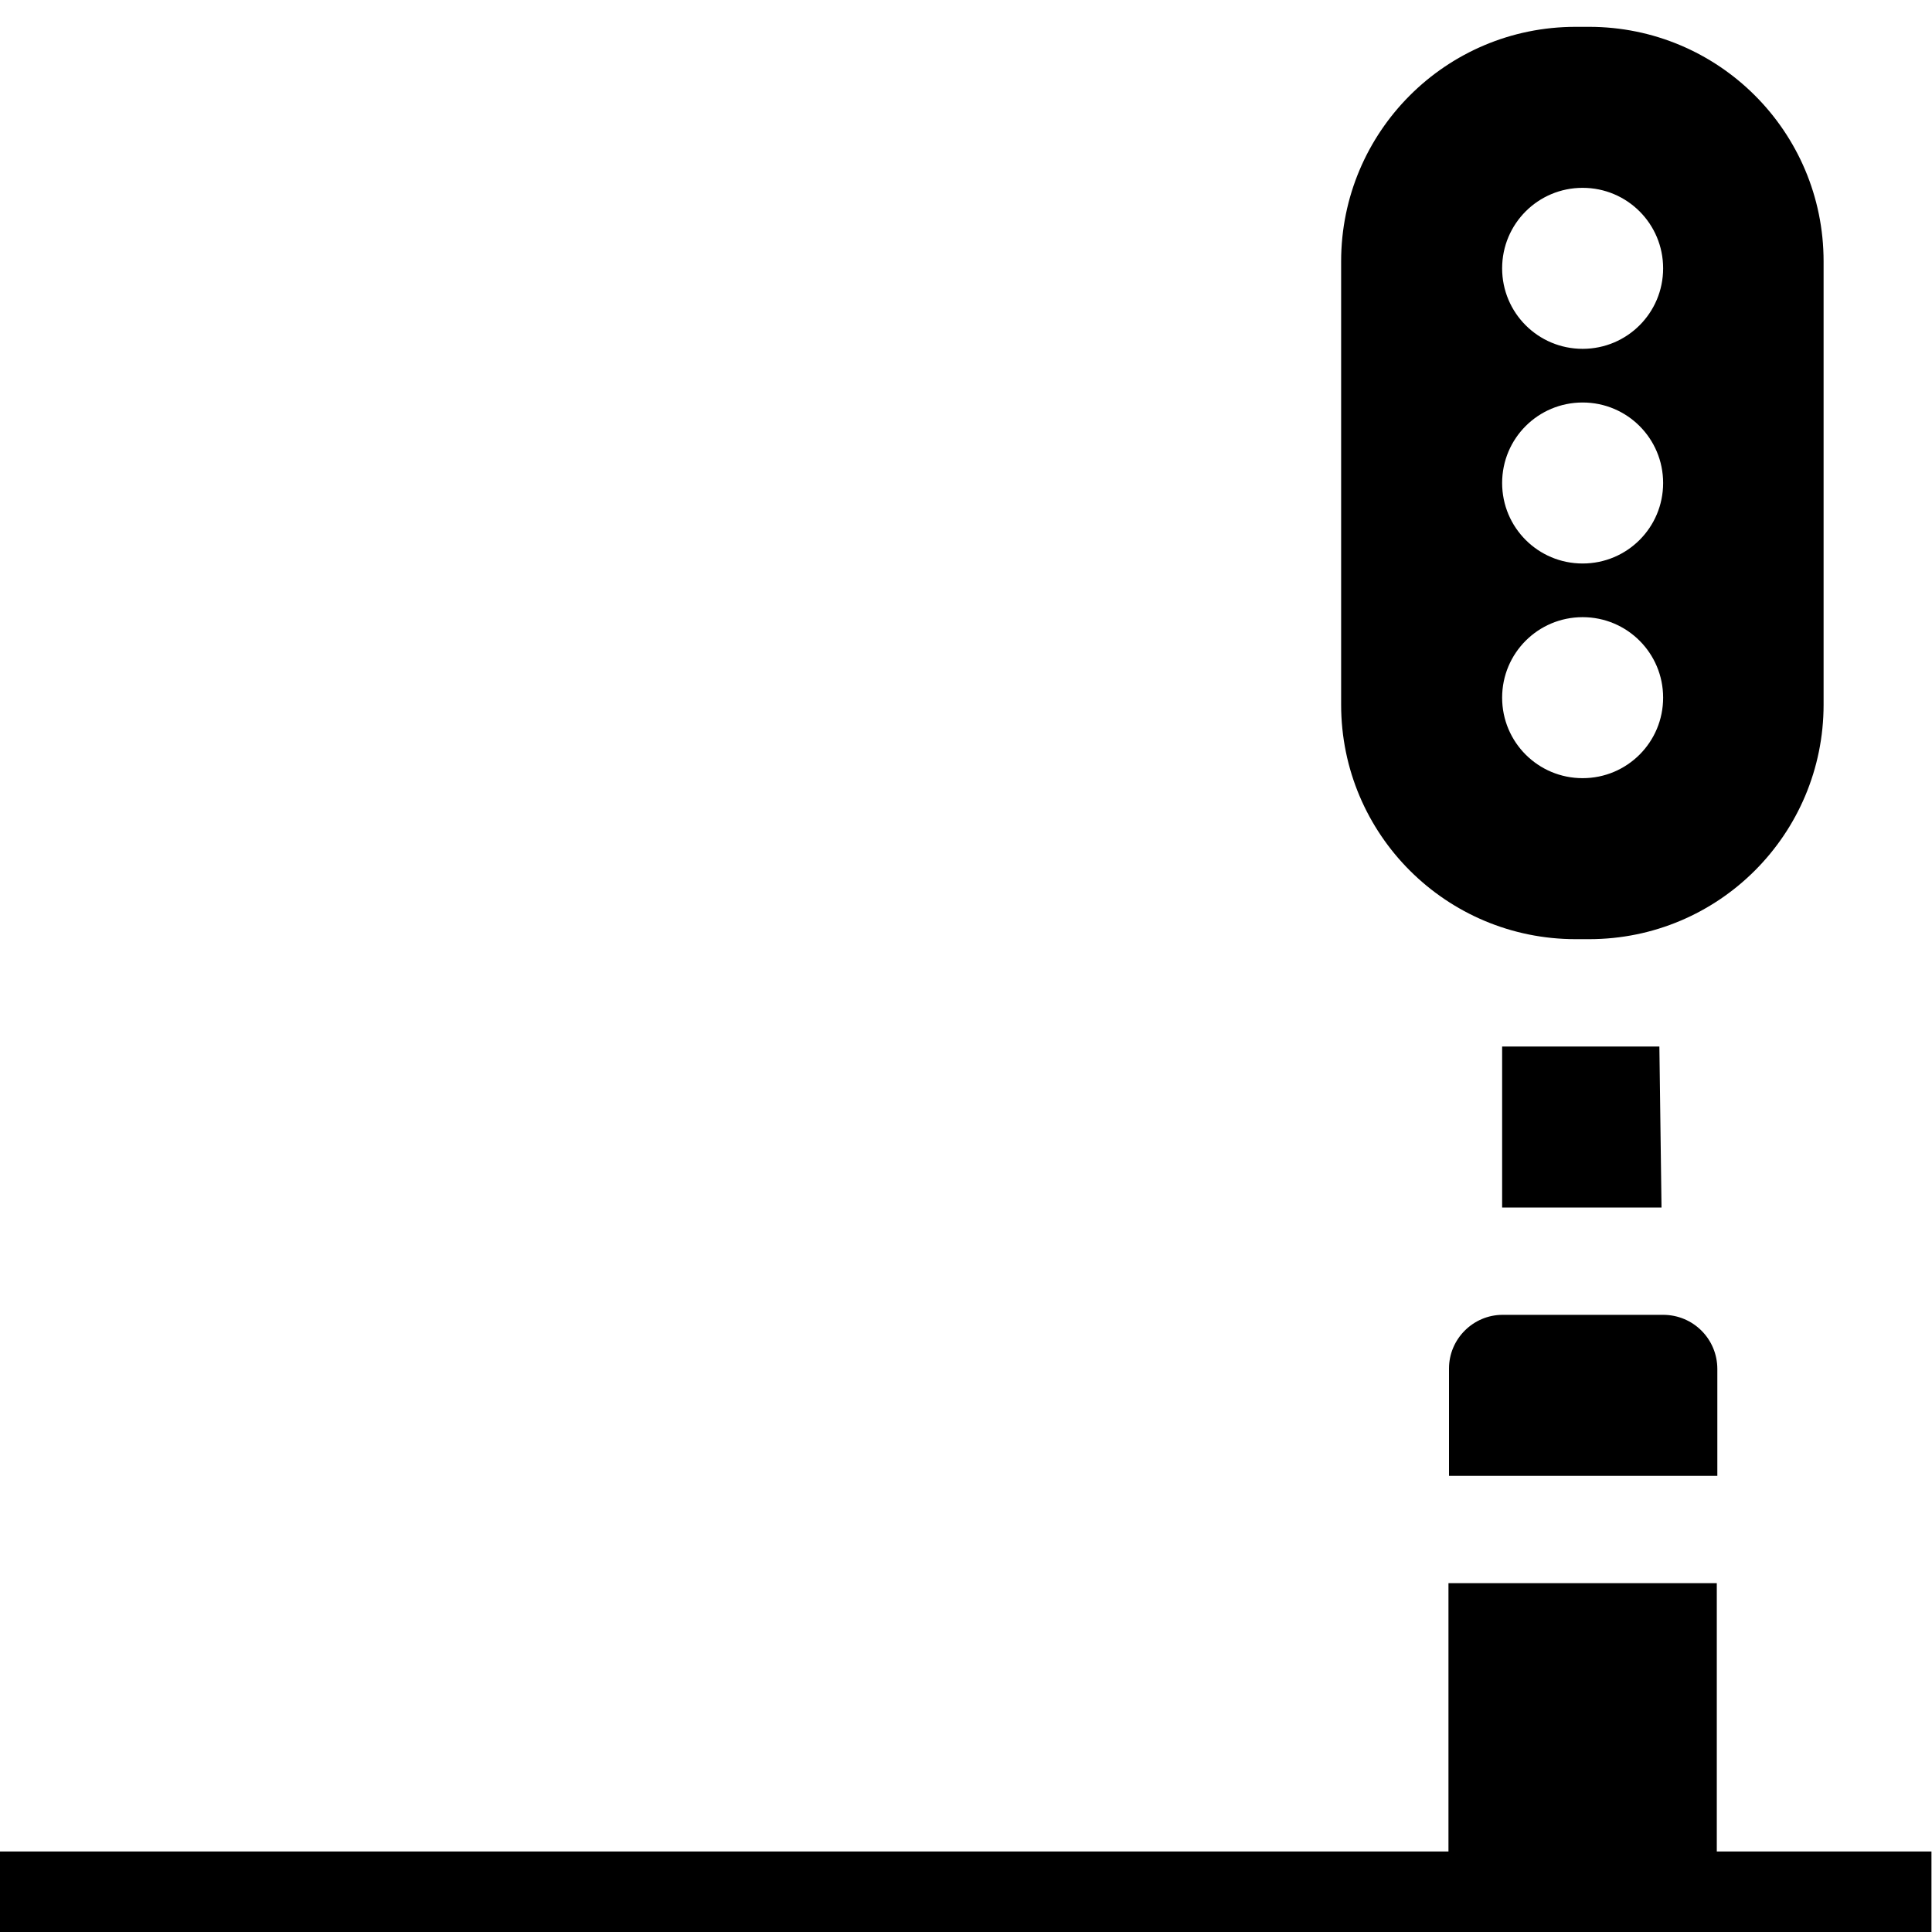
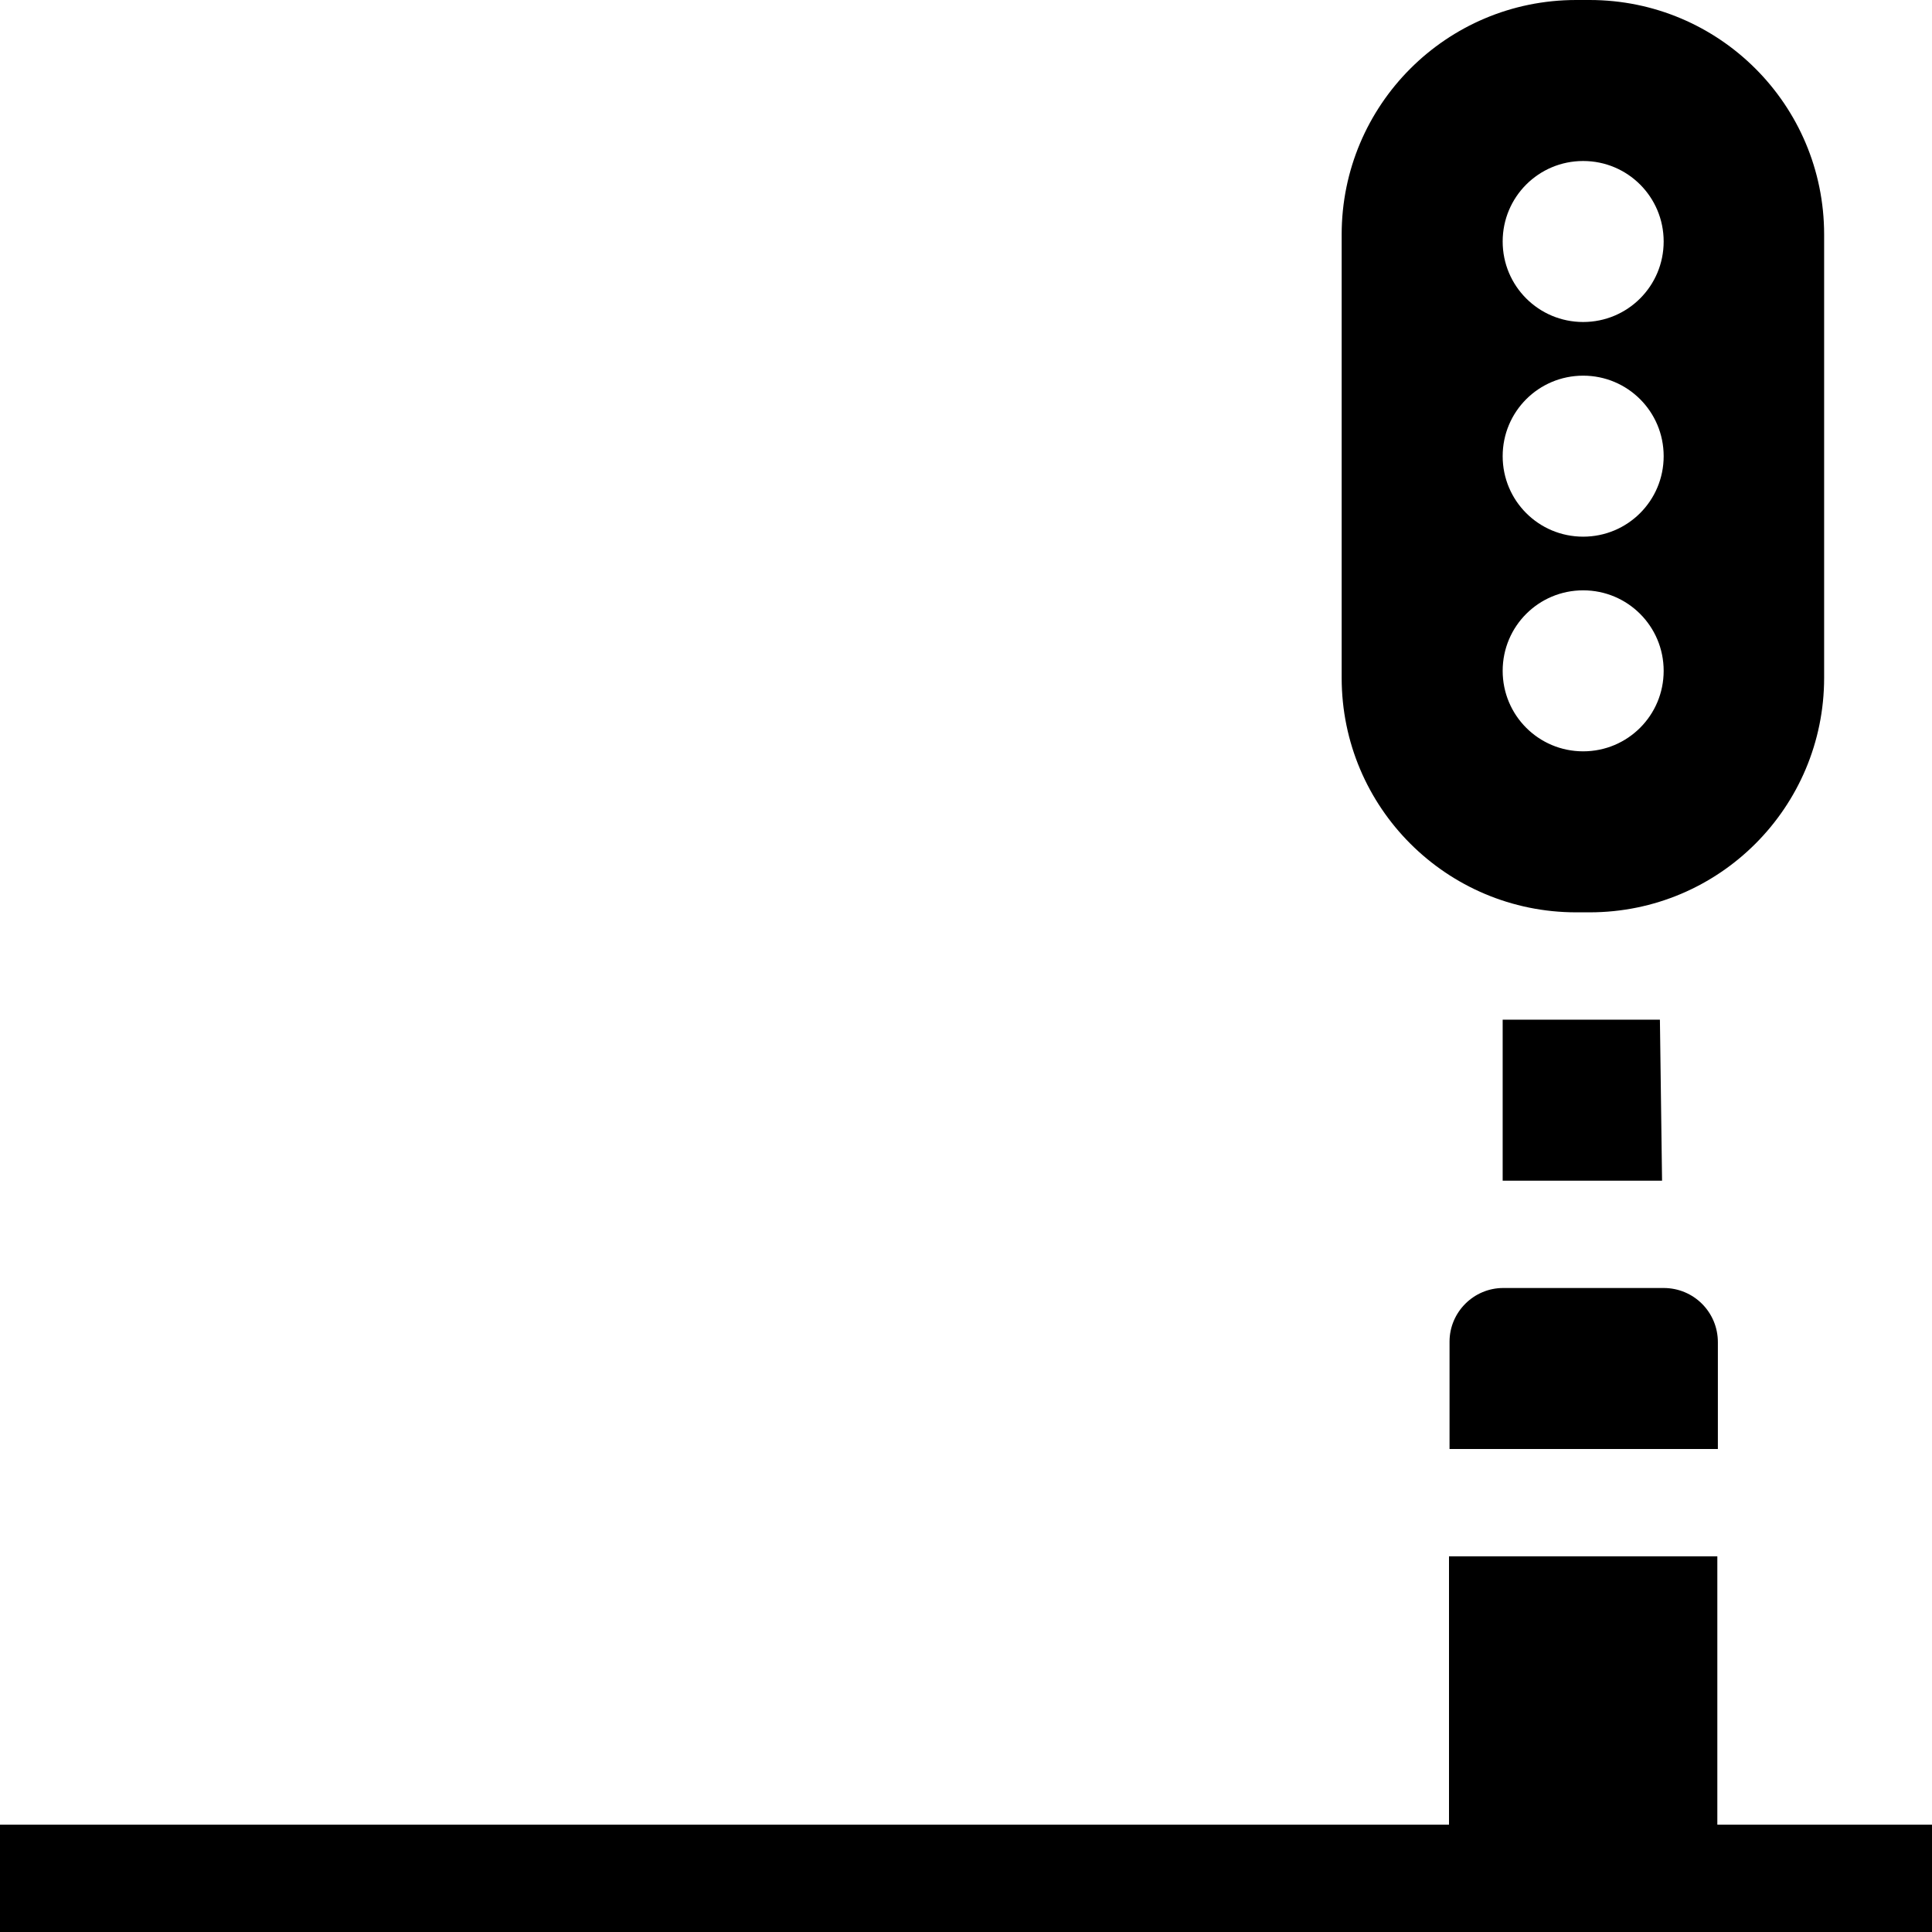
<svg xmlns="http://www.w3.org/2000/svg" id="Layer_1" width="36" height="36" viewBox="0 0 36 36">
-   <path d="M29.36,17.5h.25c2.42,0,4.37-1.96,4.37-4.37V4.87c0-2.42-1.96-4.37-4.37-4.37h-.25c-2.42,0-4.37,1.96-4.37,4.37V13.13c0,2.42,1.96,4.37,4.37,4.37Zm.13-14c.83,0,1.5,.67,1.5,1.5s-.67,1.5-1.5,1.5-1.5-.67-1.5-1.5,.67-1.5,1.5-1.5Zm0,4c.83,0,1.5,.67,1.5,1.5s-.67,1.5-1.5,1.5-1.5-.67-1.5-1.5,.67-1.5,1.5-1.5Zm0,4c.83,0,1.5,.67,1.5,1.5s-.67,1.5-1.5,1.5-1.5-.67-1.5-1.5,.67-1.5,1.5-1.5Zm6.5,23v2H-.01v-2H26.99v-5h5v5h4Zm-5.07-15l.04,3h-2.97v-3h2.93Zm-2.93,5h3c.56,0,1.01,.45,1.01,1.01v1.99h-5v-2c0-.55,.45-1,1-1Z" />
+   <path d="M29.37,17h.25c2.42,0,4.37-1.96,4.37-4.37V4.37c0-2.42-1.96-4.37-4.37-4.37h-.25c-2.42,0-4.37,1.96-4.37,4.37V12.63c0,2.42,1.96,4.37,4.37,4.37Zm.13-14c.83,0,1.5,.67,1.5,1.5s-.67,1.5-1.5,1.5-1.5-.67-1.5-1.5,.67-1.5,1.5-1.5Zm0,4c.83,0,1.5,.67,1.5,1.5s-.67,1.5-1.5,1.5-1.5-.67-1.5-1.5,.67-1.5,1.5-1.5Zm0,4c.83,0,1.5,.67,1.5,1.5s-.67,1.5-1.5,1.5-1.5-.67-1.5-1.5,.67-1.5,1.5-1.5Zm6.5,23v2H0v-2H27v-5h5v5h4Zm-5.07-15l.04,3h-2.97v-3h2.93Zm-2.93,5h3c.56,0,1.01,.45,1.01,1.01v1.99h-5v-2c0-.55,.45-1,1-1Z" />
</svg>
